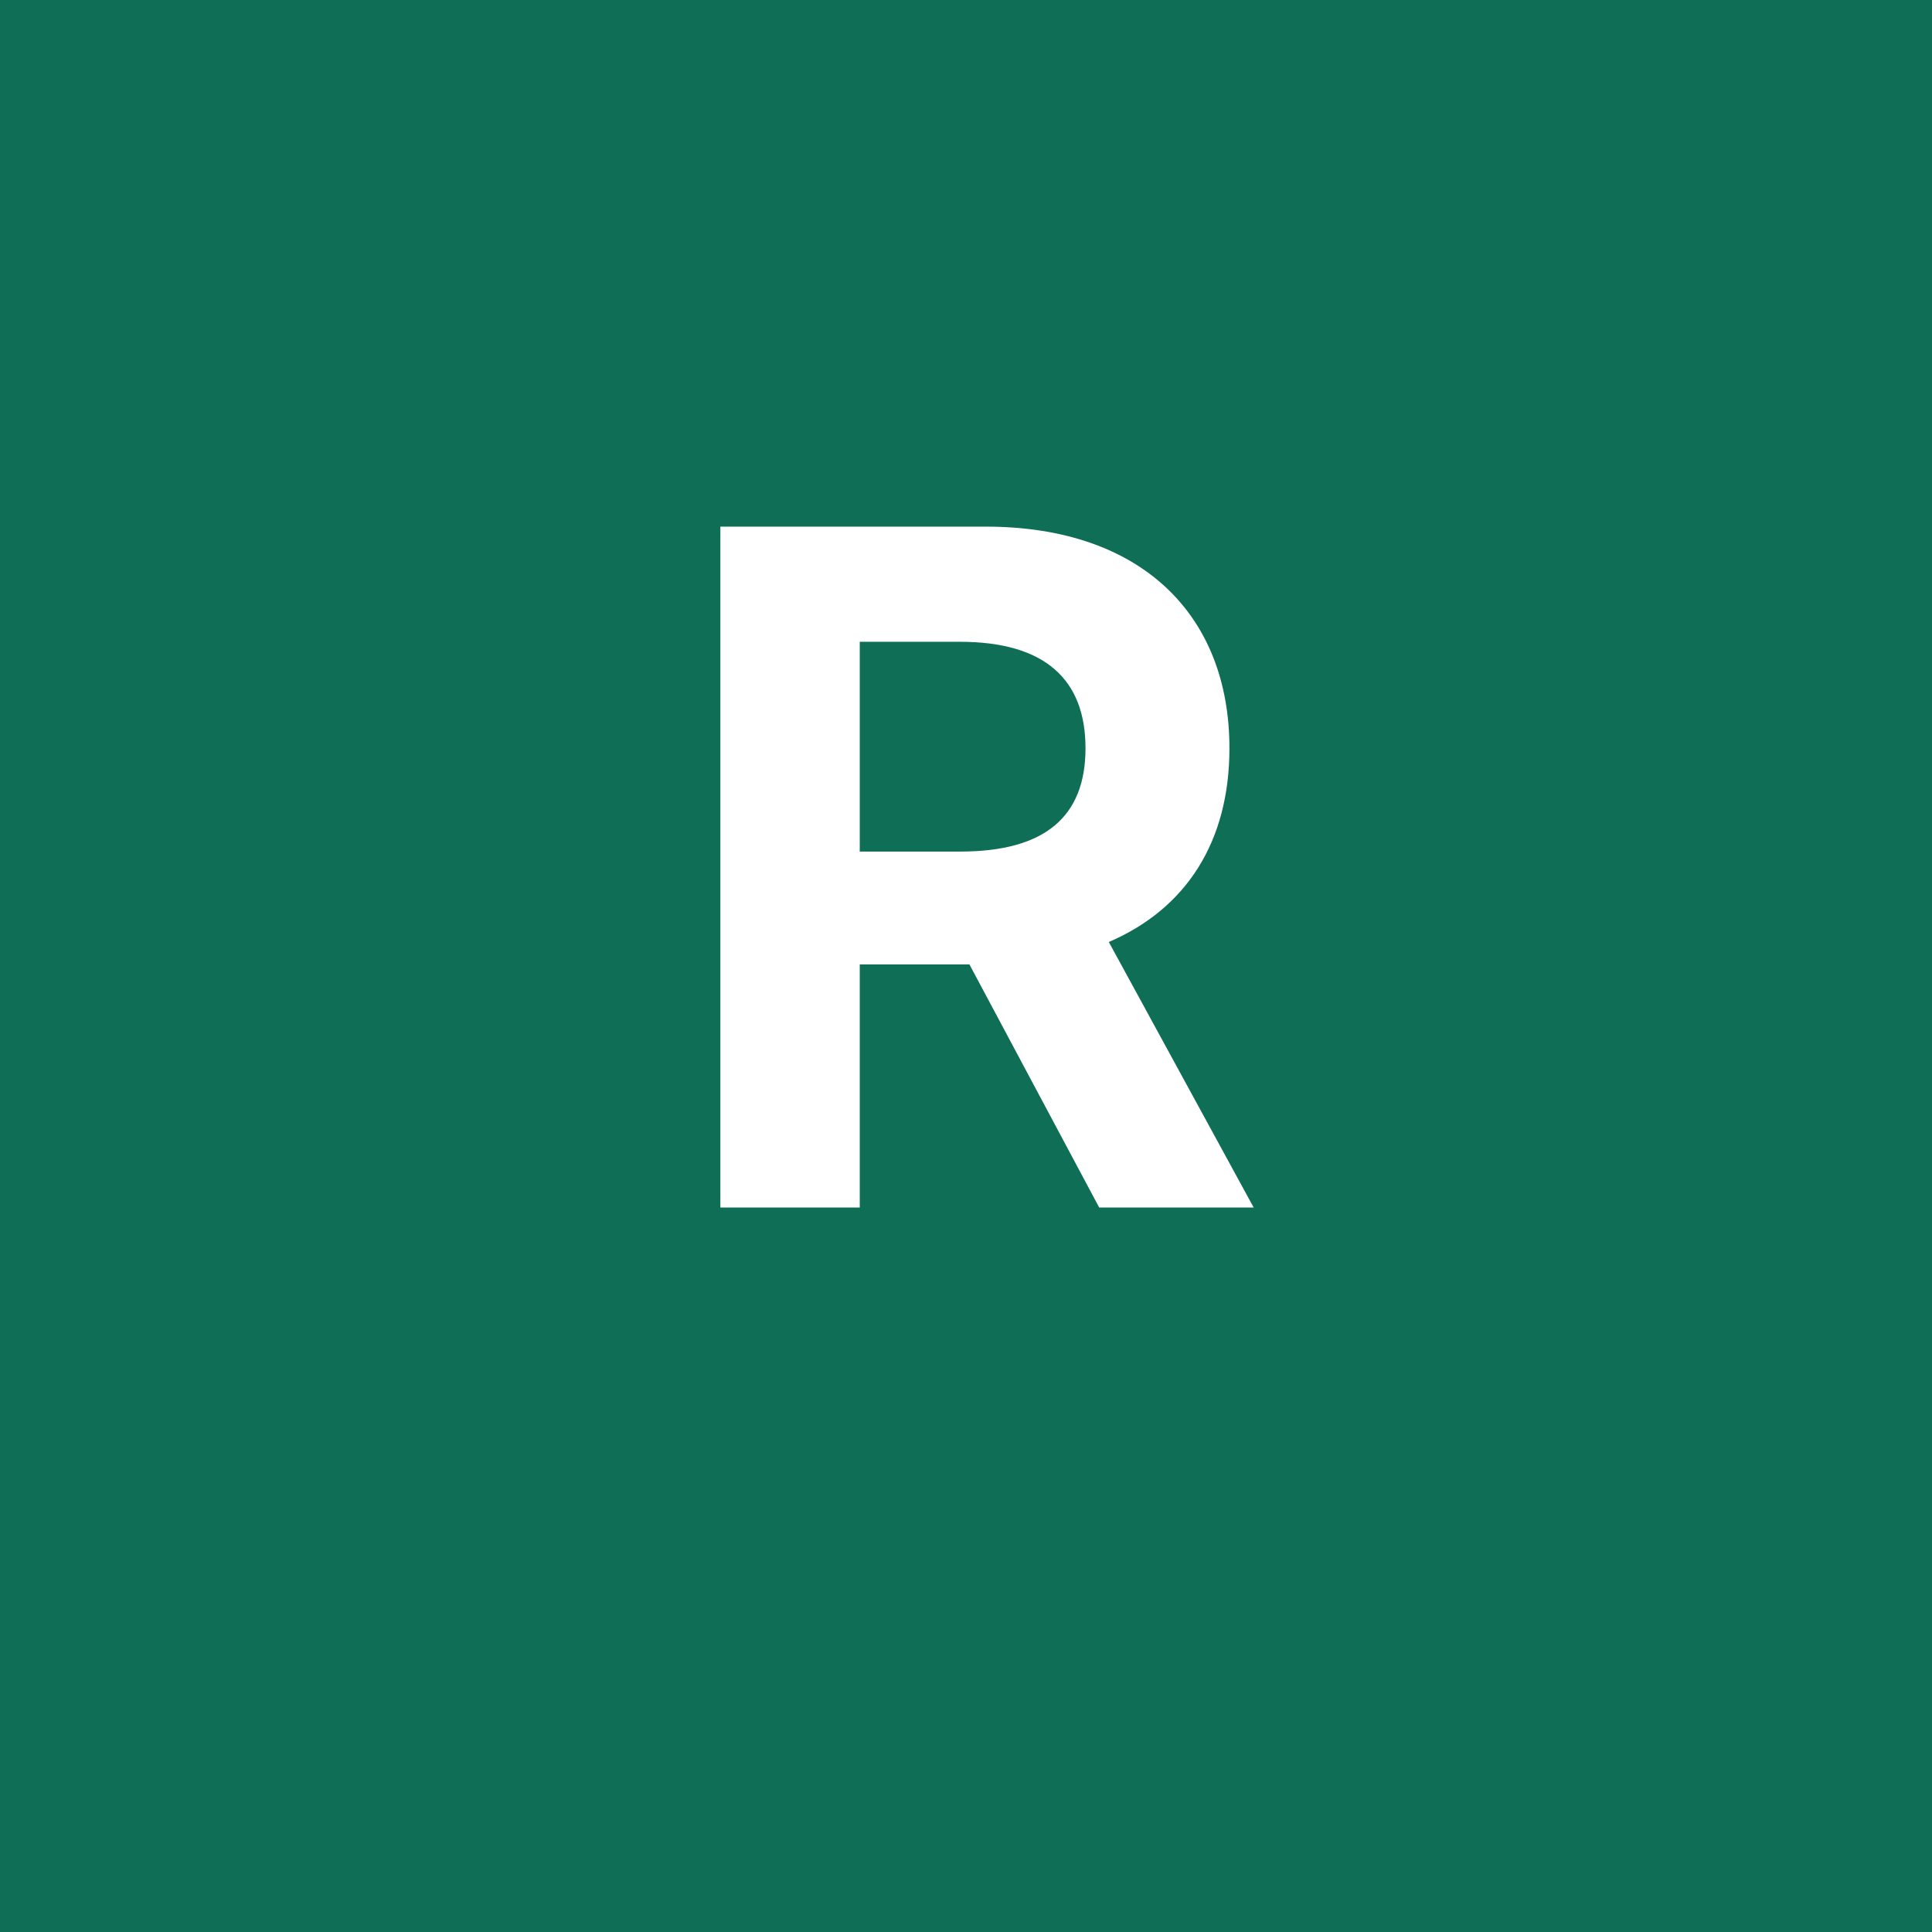
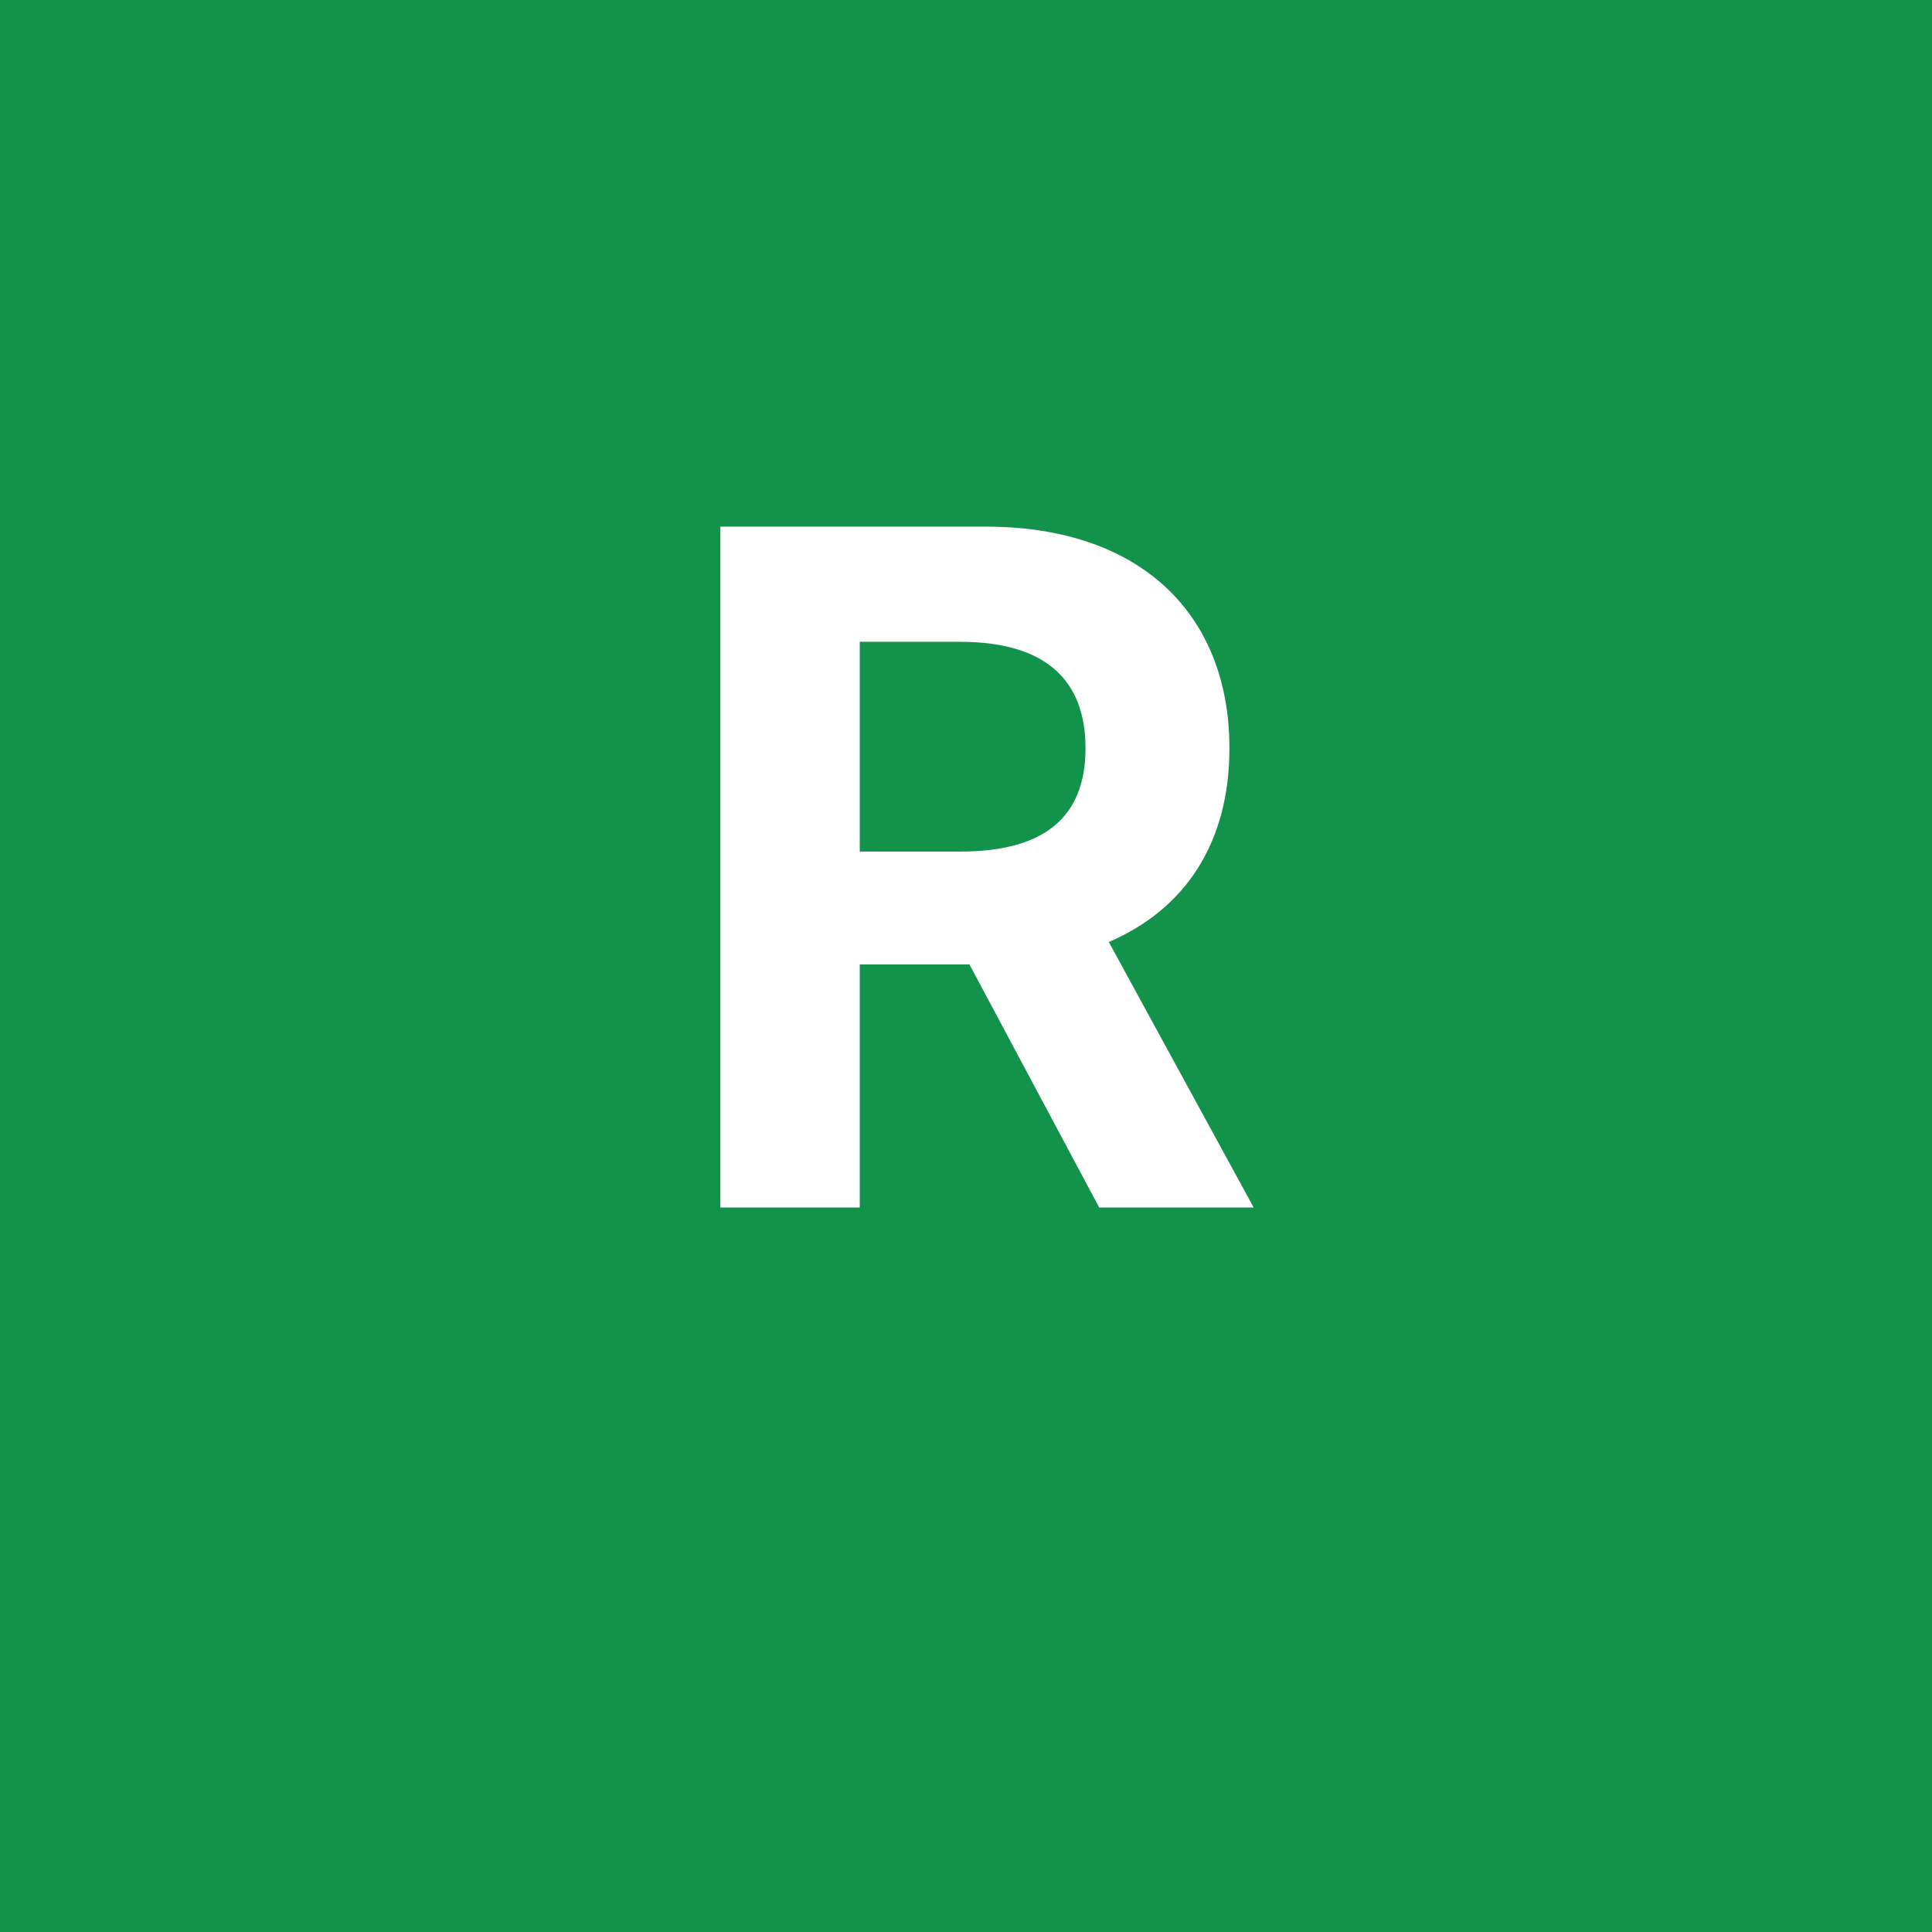
<svg xmlns="http://www.w3.org/2000/svg" viewBox="0 0 512 512" width="512" height="512" role="img" aria-label="RENACE">
-   <rect width="512" height="512" fill="#0F6E56" />
+   <rect width="512" height="512" fill="#13924C" />
  <text x="256" y="320" text-anchor="middle" font-family="Inter, -apple-system, system-ui, sans-serif" font-size="248" font-weight="700" fill="#FFFFFF">R</text>
</svg>
